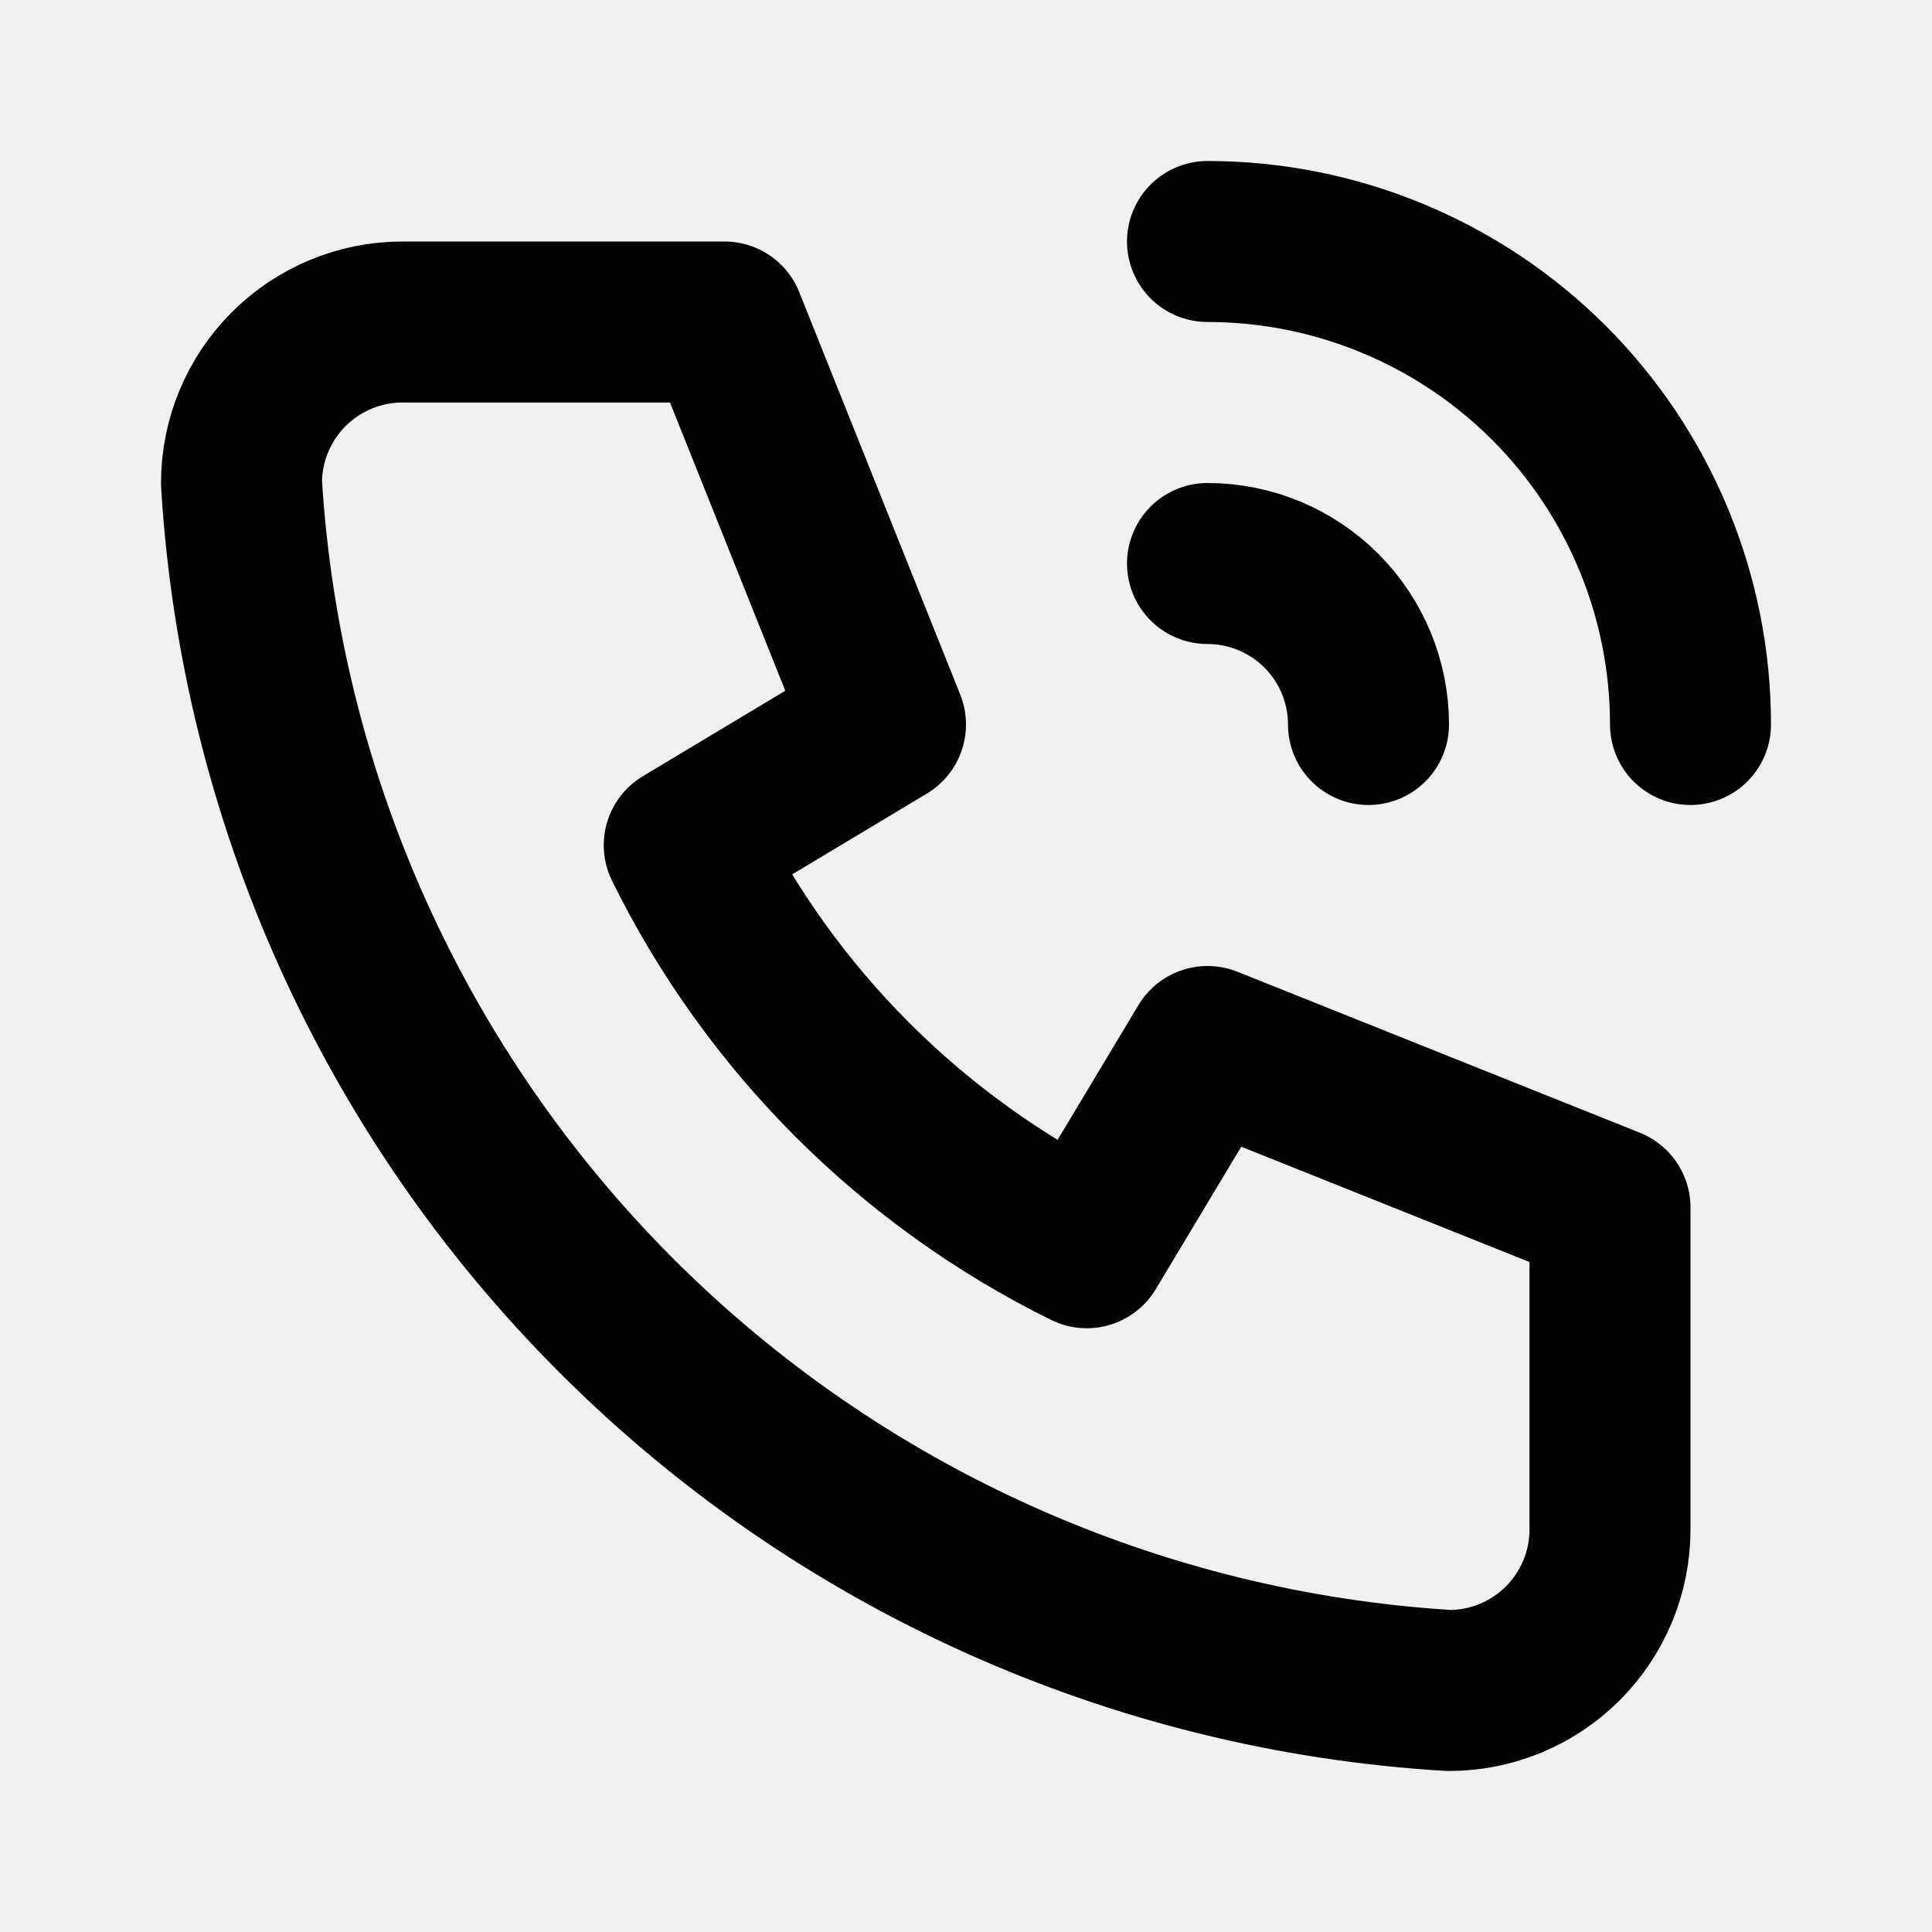
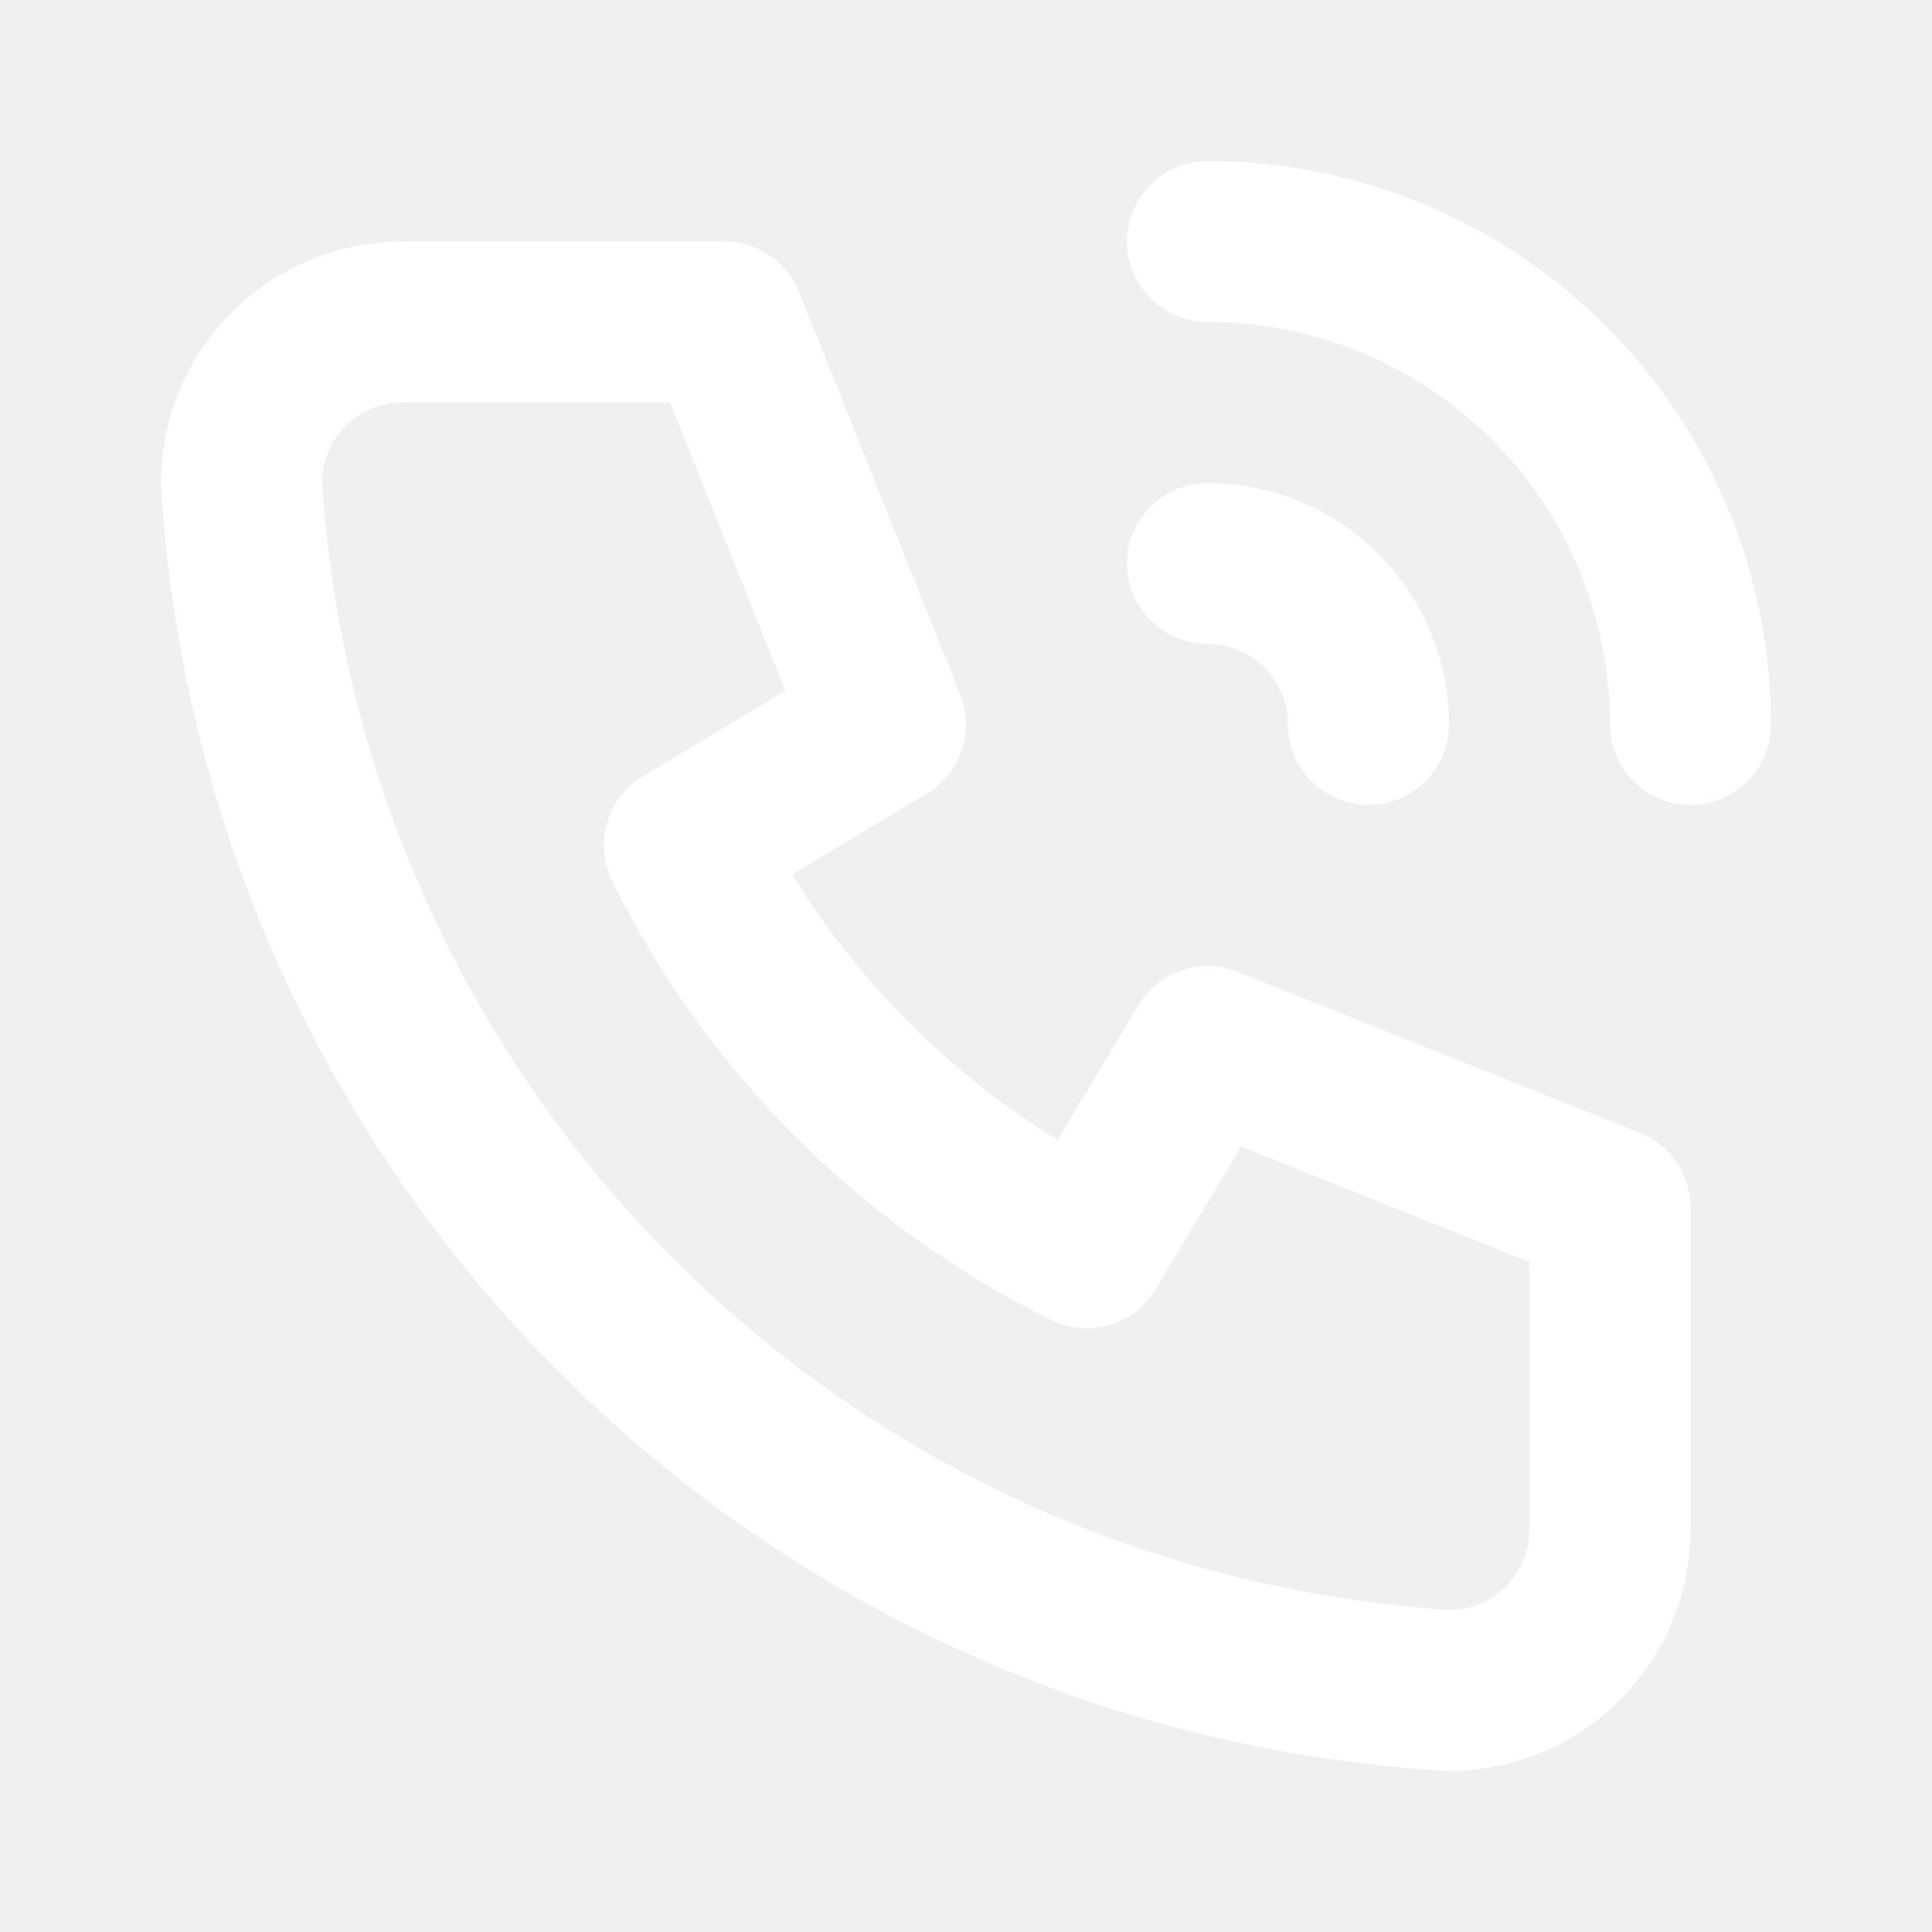
<svg xmlns="http://www.w3.org/2000/svg" width="24" height="24" viewBox="0 0 24 24" fill="none">
-   <path d="M15 7C15.53 7 16.039 7.211 16.414 7.586C16.789 7.961 17 8.47 17 9M15 3C16.591 3 18.117 3.632 19.243 4.757C20.368 5.883 21 7.409 21 9M5 4H9L11 9L8.5 10.5C9.571 12.671 11.329 14.429 13.5 15.5L15 13L20 15V19C20 19.53 19.789 20.039 19.414 20.414C19.039 20.789 18.53 21 18 21C14.099 20.763 10.42 19.107 7.657 16.343C4.894 13.58 3.237 9.901 3 6C3 5.47 3.211 4.961 3.586 4.586C3.961 4.211 4.47 4 5 4Z" stroke="#030303" stroke-width="2" stroke-linecap="round" stroke-linejoin="round" />
+   <path d="M15 7C15.53 7 16.039 7.211 16.414 7.586C16.789 7.961 17 8.47 17 9M15 3C16.591 3 18.117 3.632 19.243 4.757C20.368 5.883 21 7.409 21 9M5 4H9L11 9L8.5 10.5C9.571 12.671 11.329 14.429 13.5 15.5L15 13L20 15V19C20 19.53 19.789 20.039 19.414 20.414C19.039 20.789 18.53 21 18 21C14.099 20.763 10.42 19.107 7.657 16.343C4.894 13.58 3.237 9.901 3 6C3 5.47 3.211 4.961 3.586 4.586C3.961 4.211 4.47 4 5 4Z" stroke="#FFFFFF" stroke-width="2" stroke-linecap="round" stroke-linejoin="round" />
</svg>
